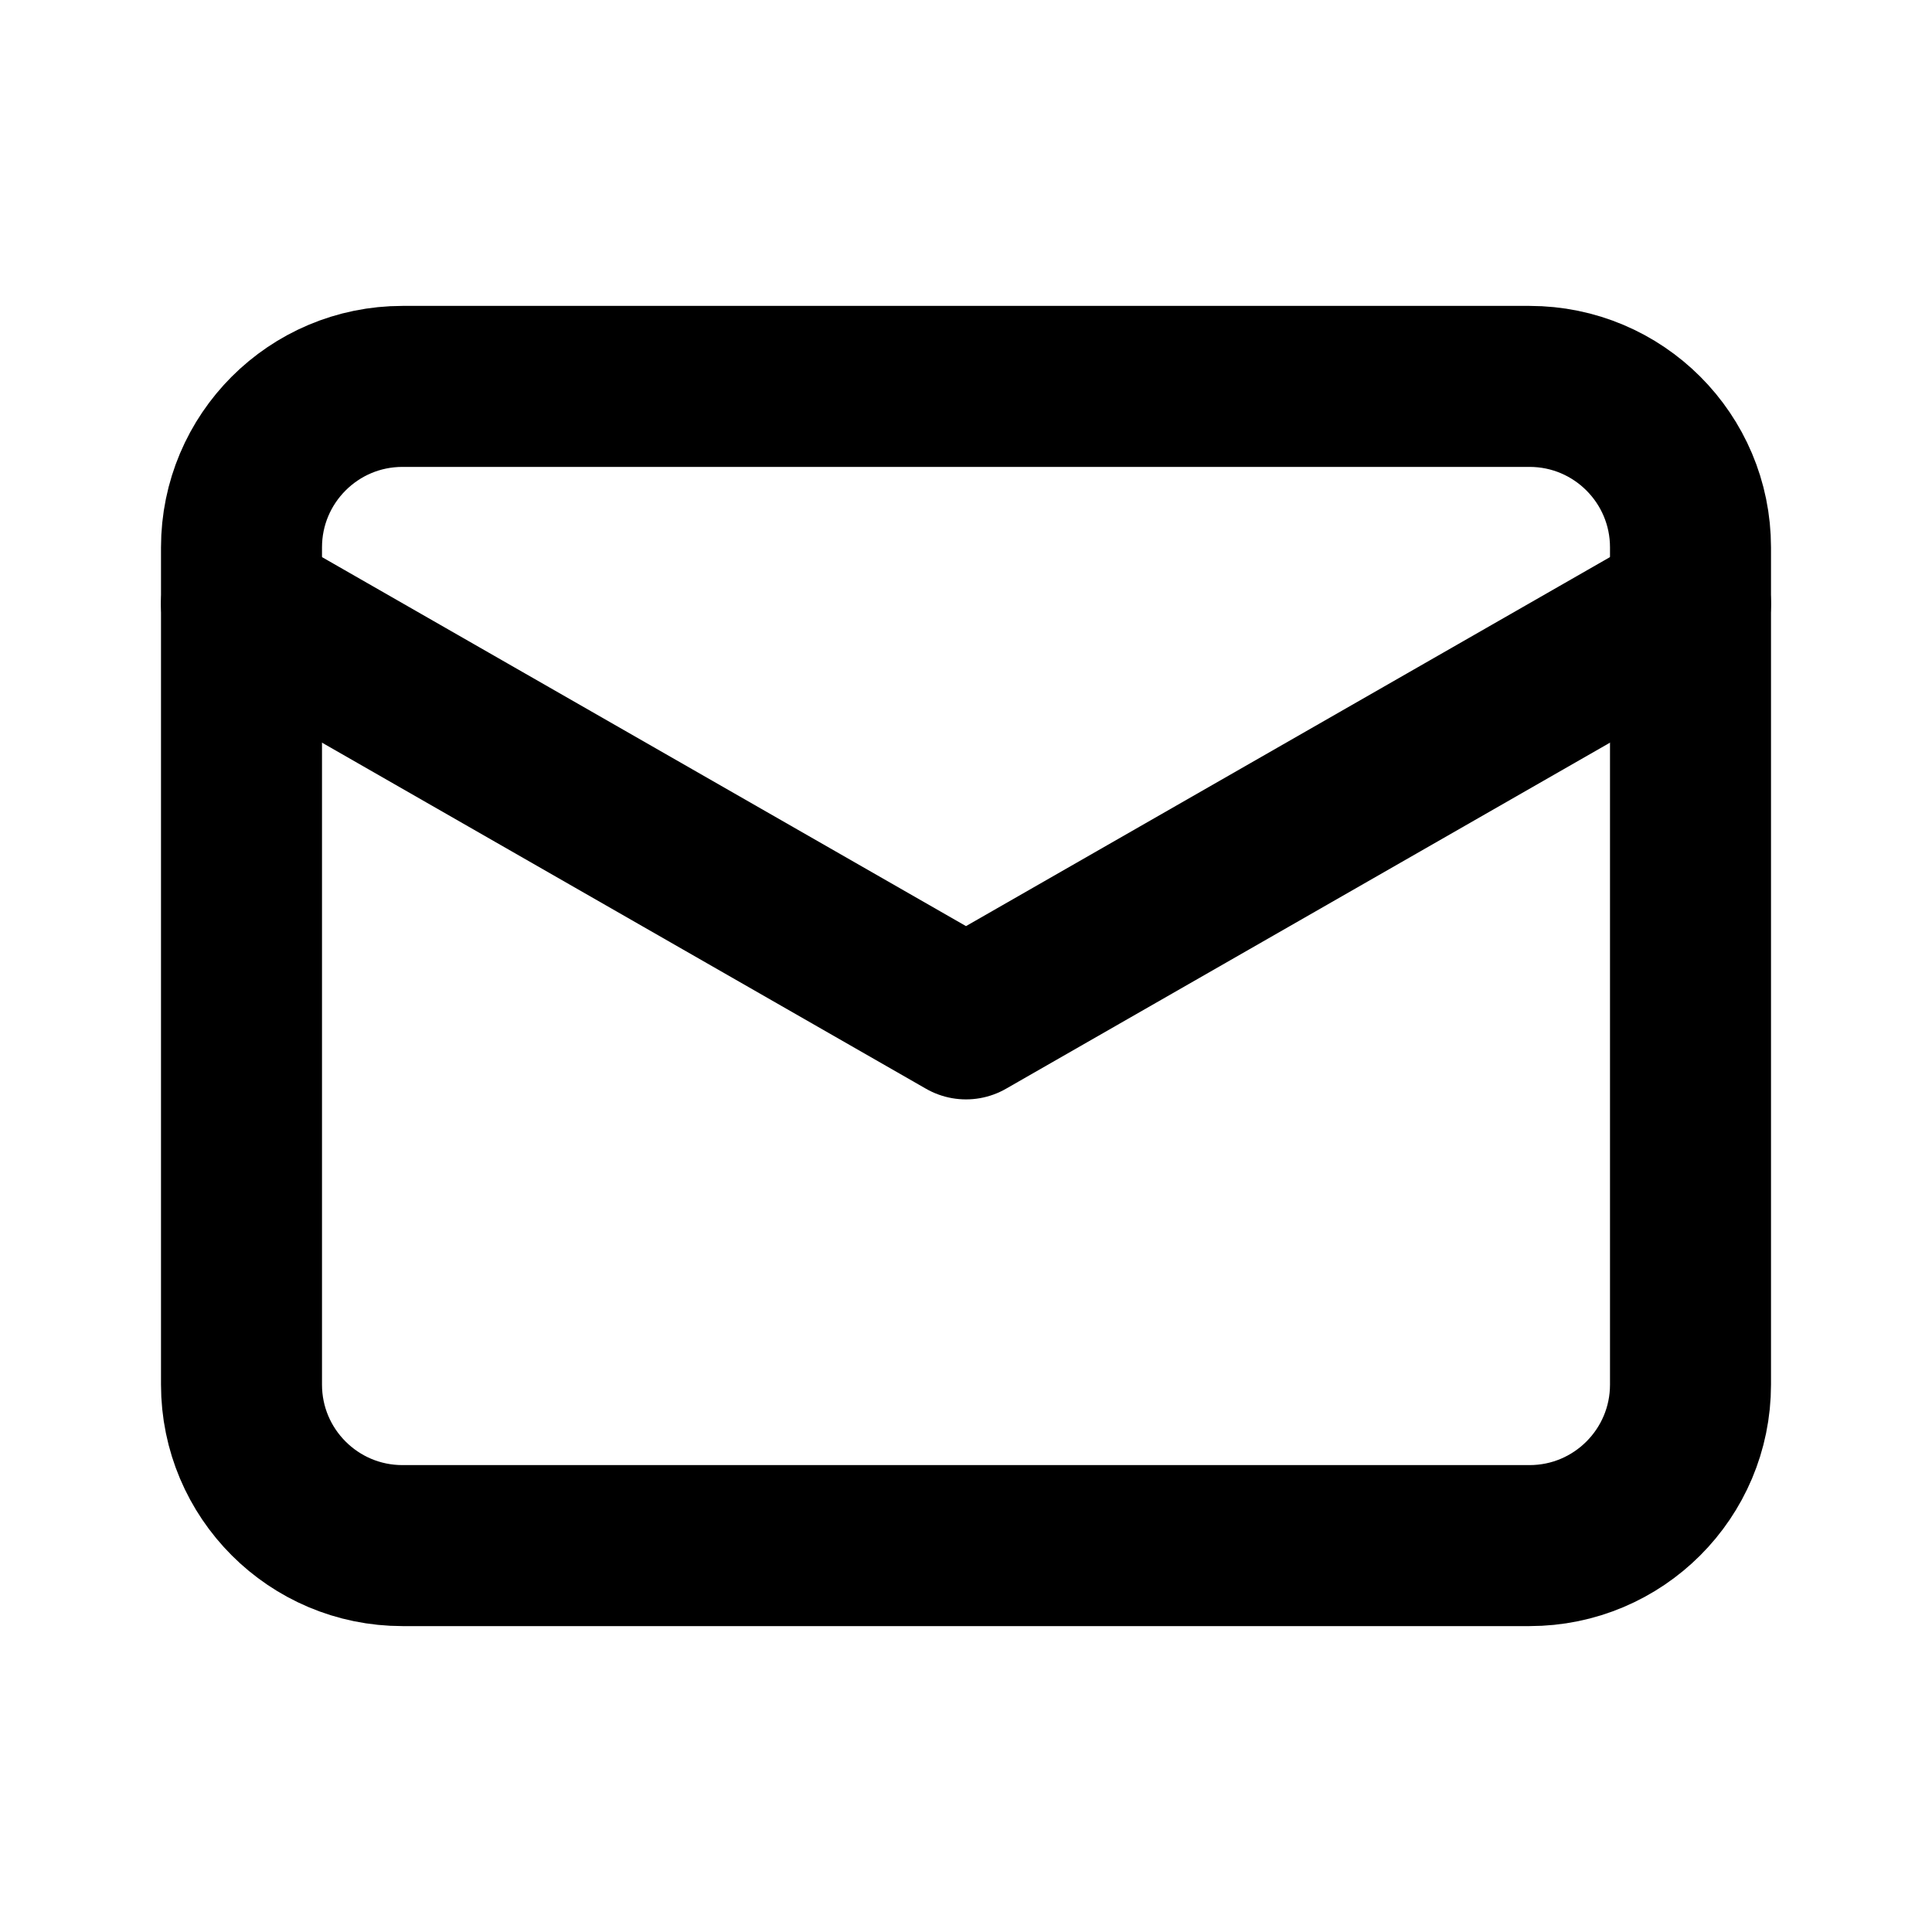
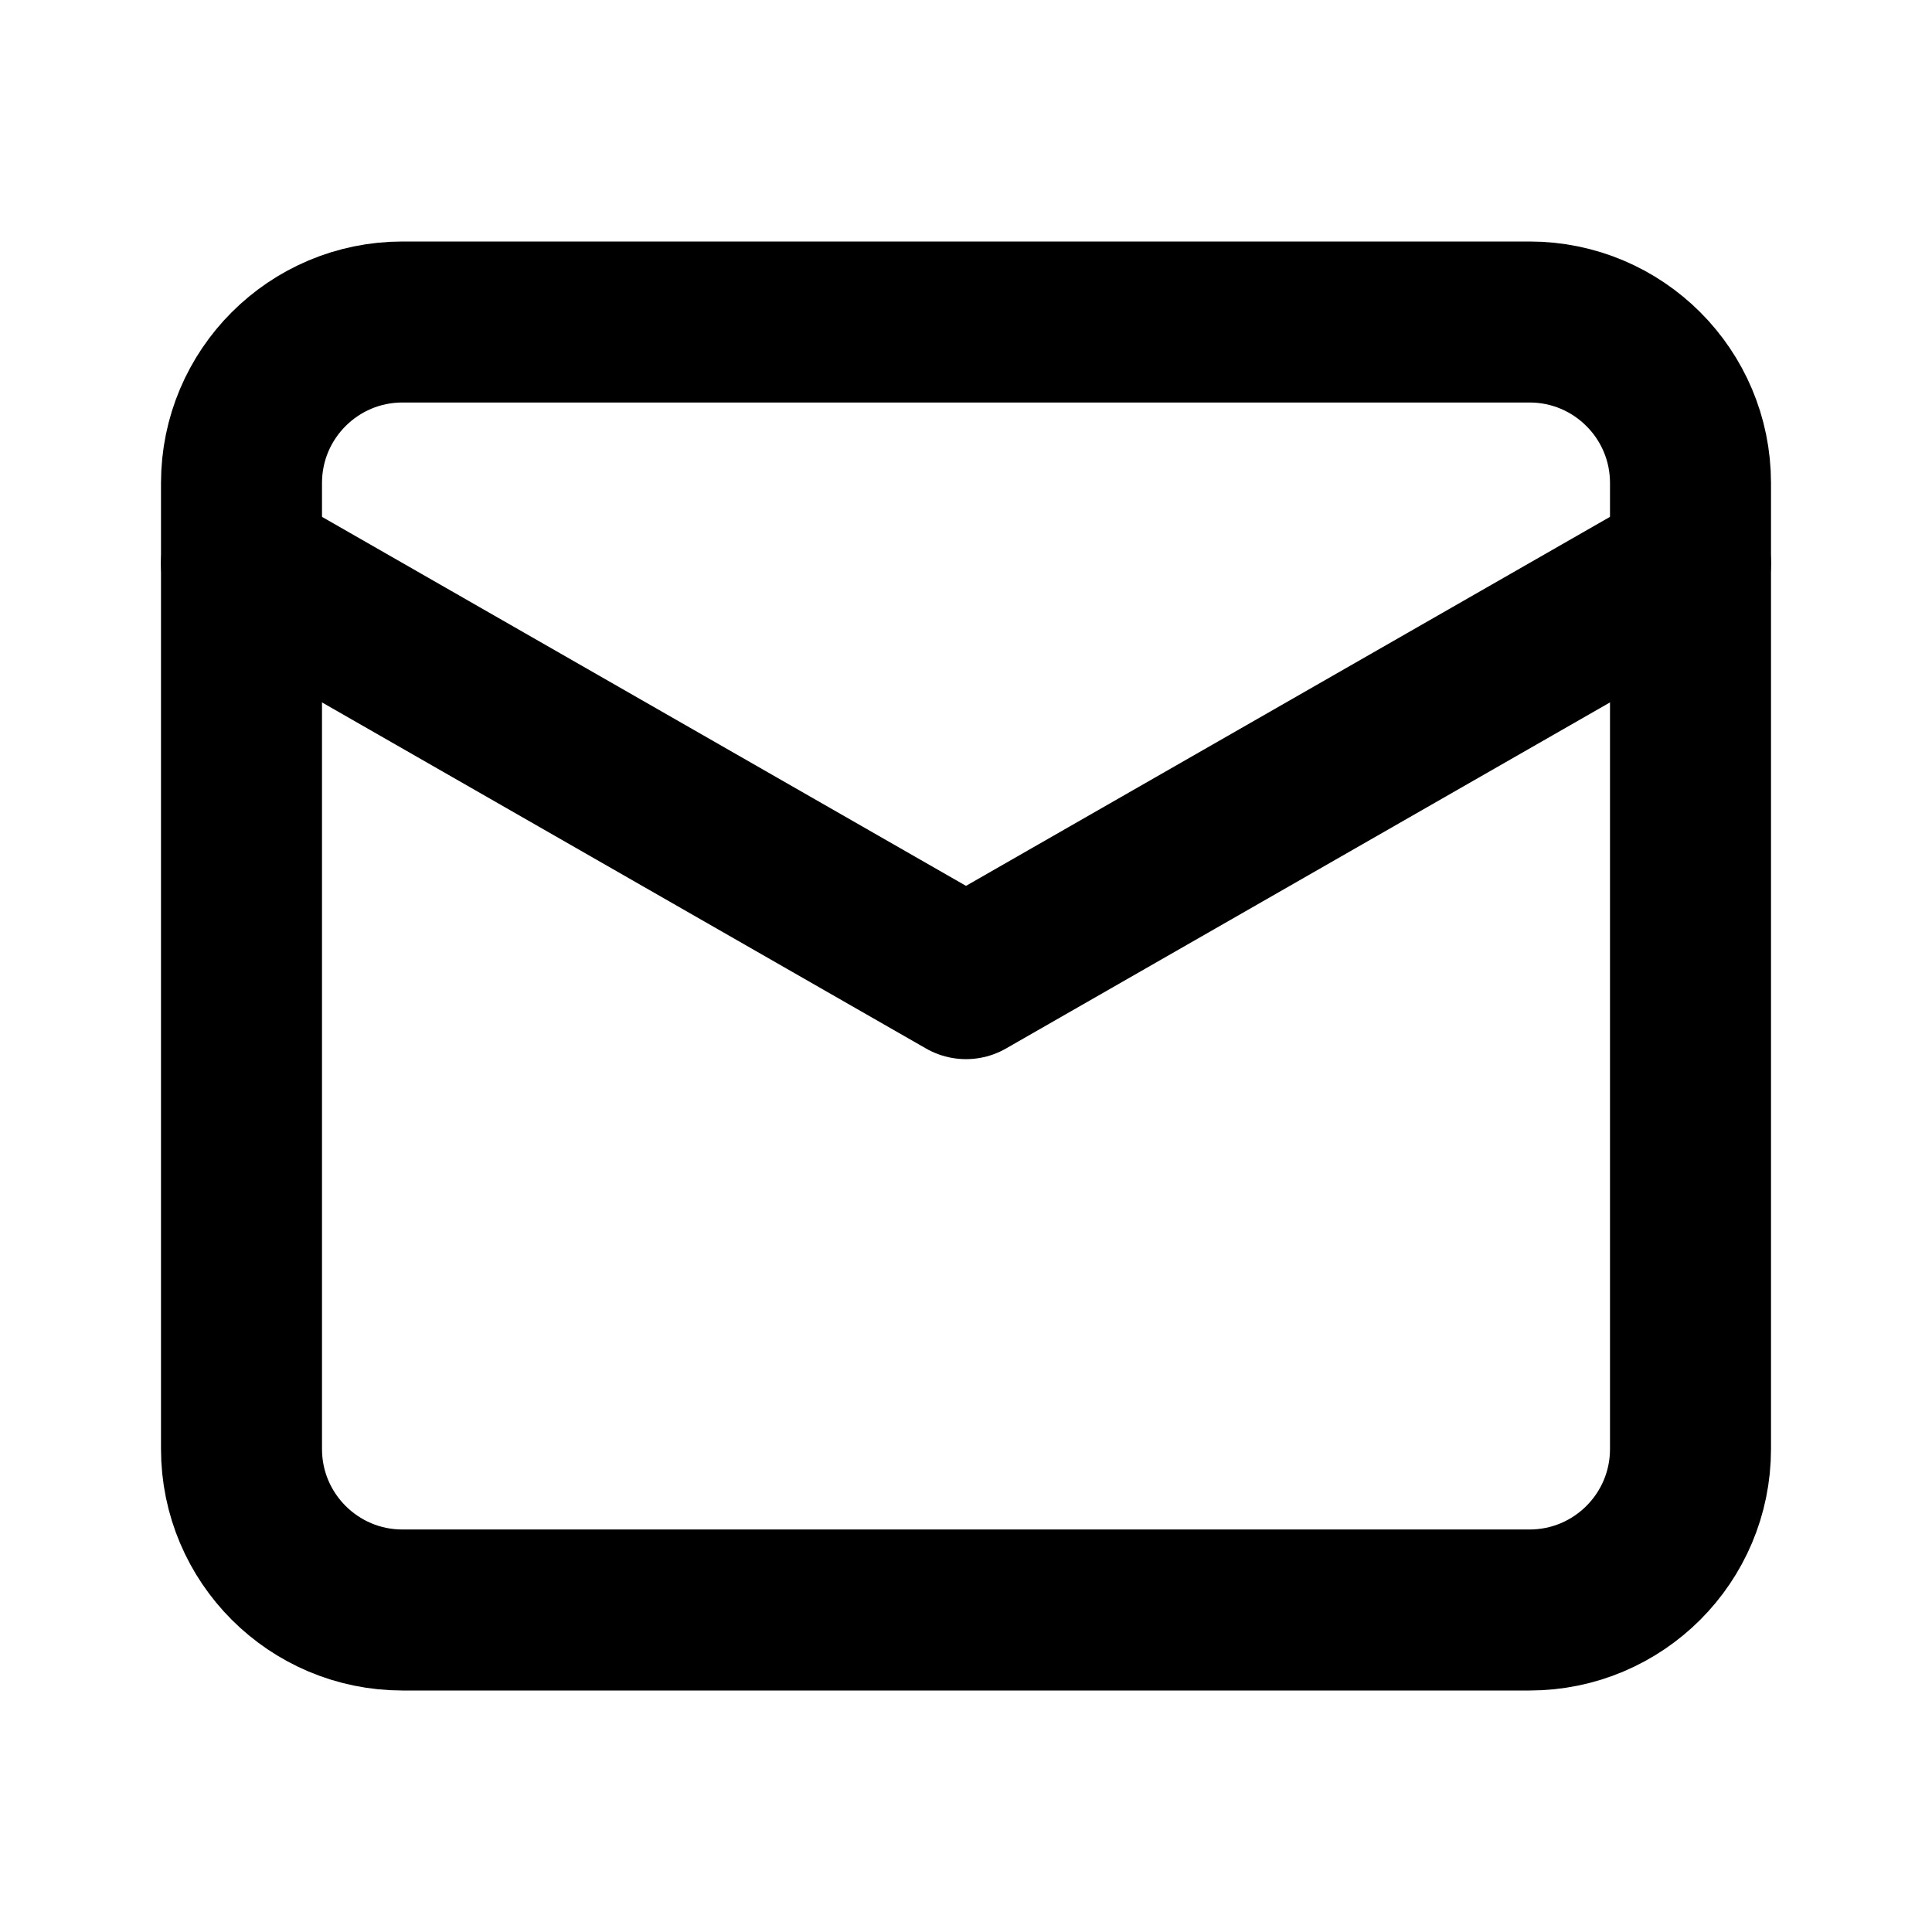
<svg xmlns="http://www.w3.org/2000/svg" viewBox="0 0 24 24" width="24" height="24" fill="none" stroke="currentColor" stroke-width="2" stroke-linecap="round" stroke-linejoin="round" data-mark="agent-idle" data-rest="static" aria-hidden="true">
-   <rect x="3" y="4.8" width="18" height="14.4" rx="2" pathLength="100" />
-   <path d="M3 7.5 L12 12.657 L21 7.5" />
+   <rect x="3" y="4" width="18" height="16" rx="2" pathLength="100" />
+   <path d="M3 7 L12 12.157 L21 7" />
</svg>
